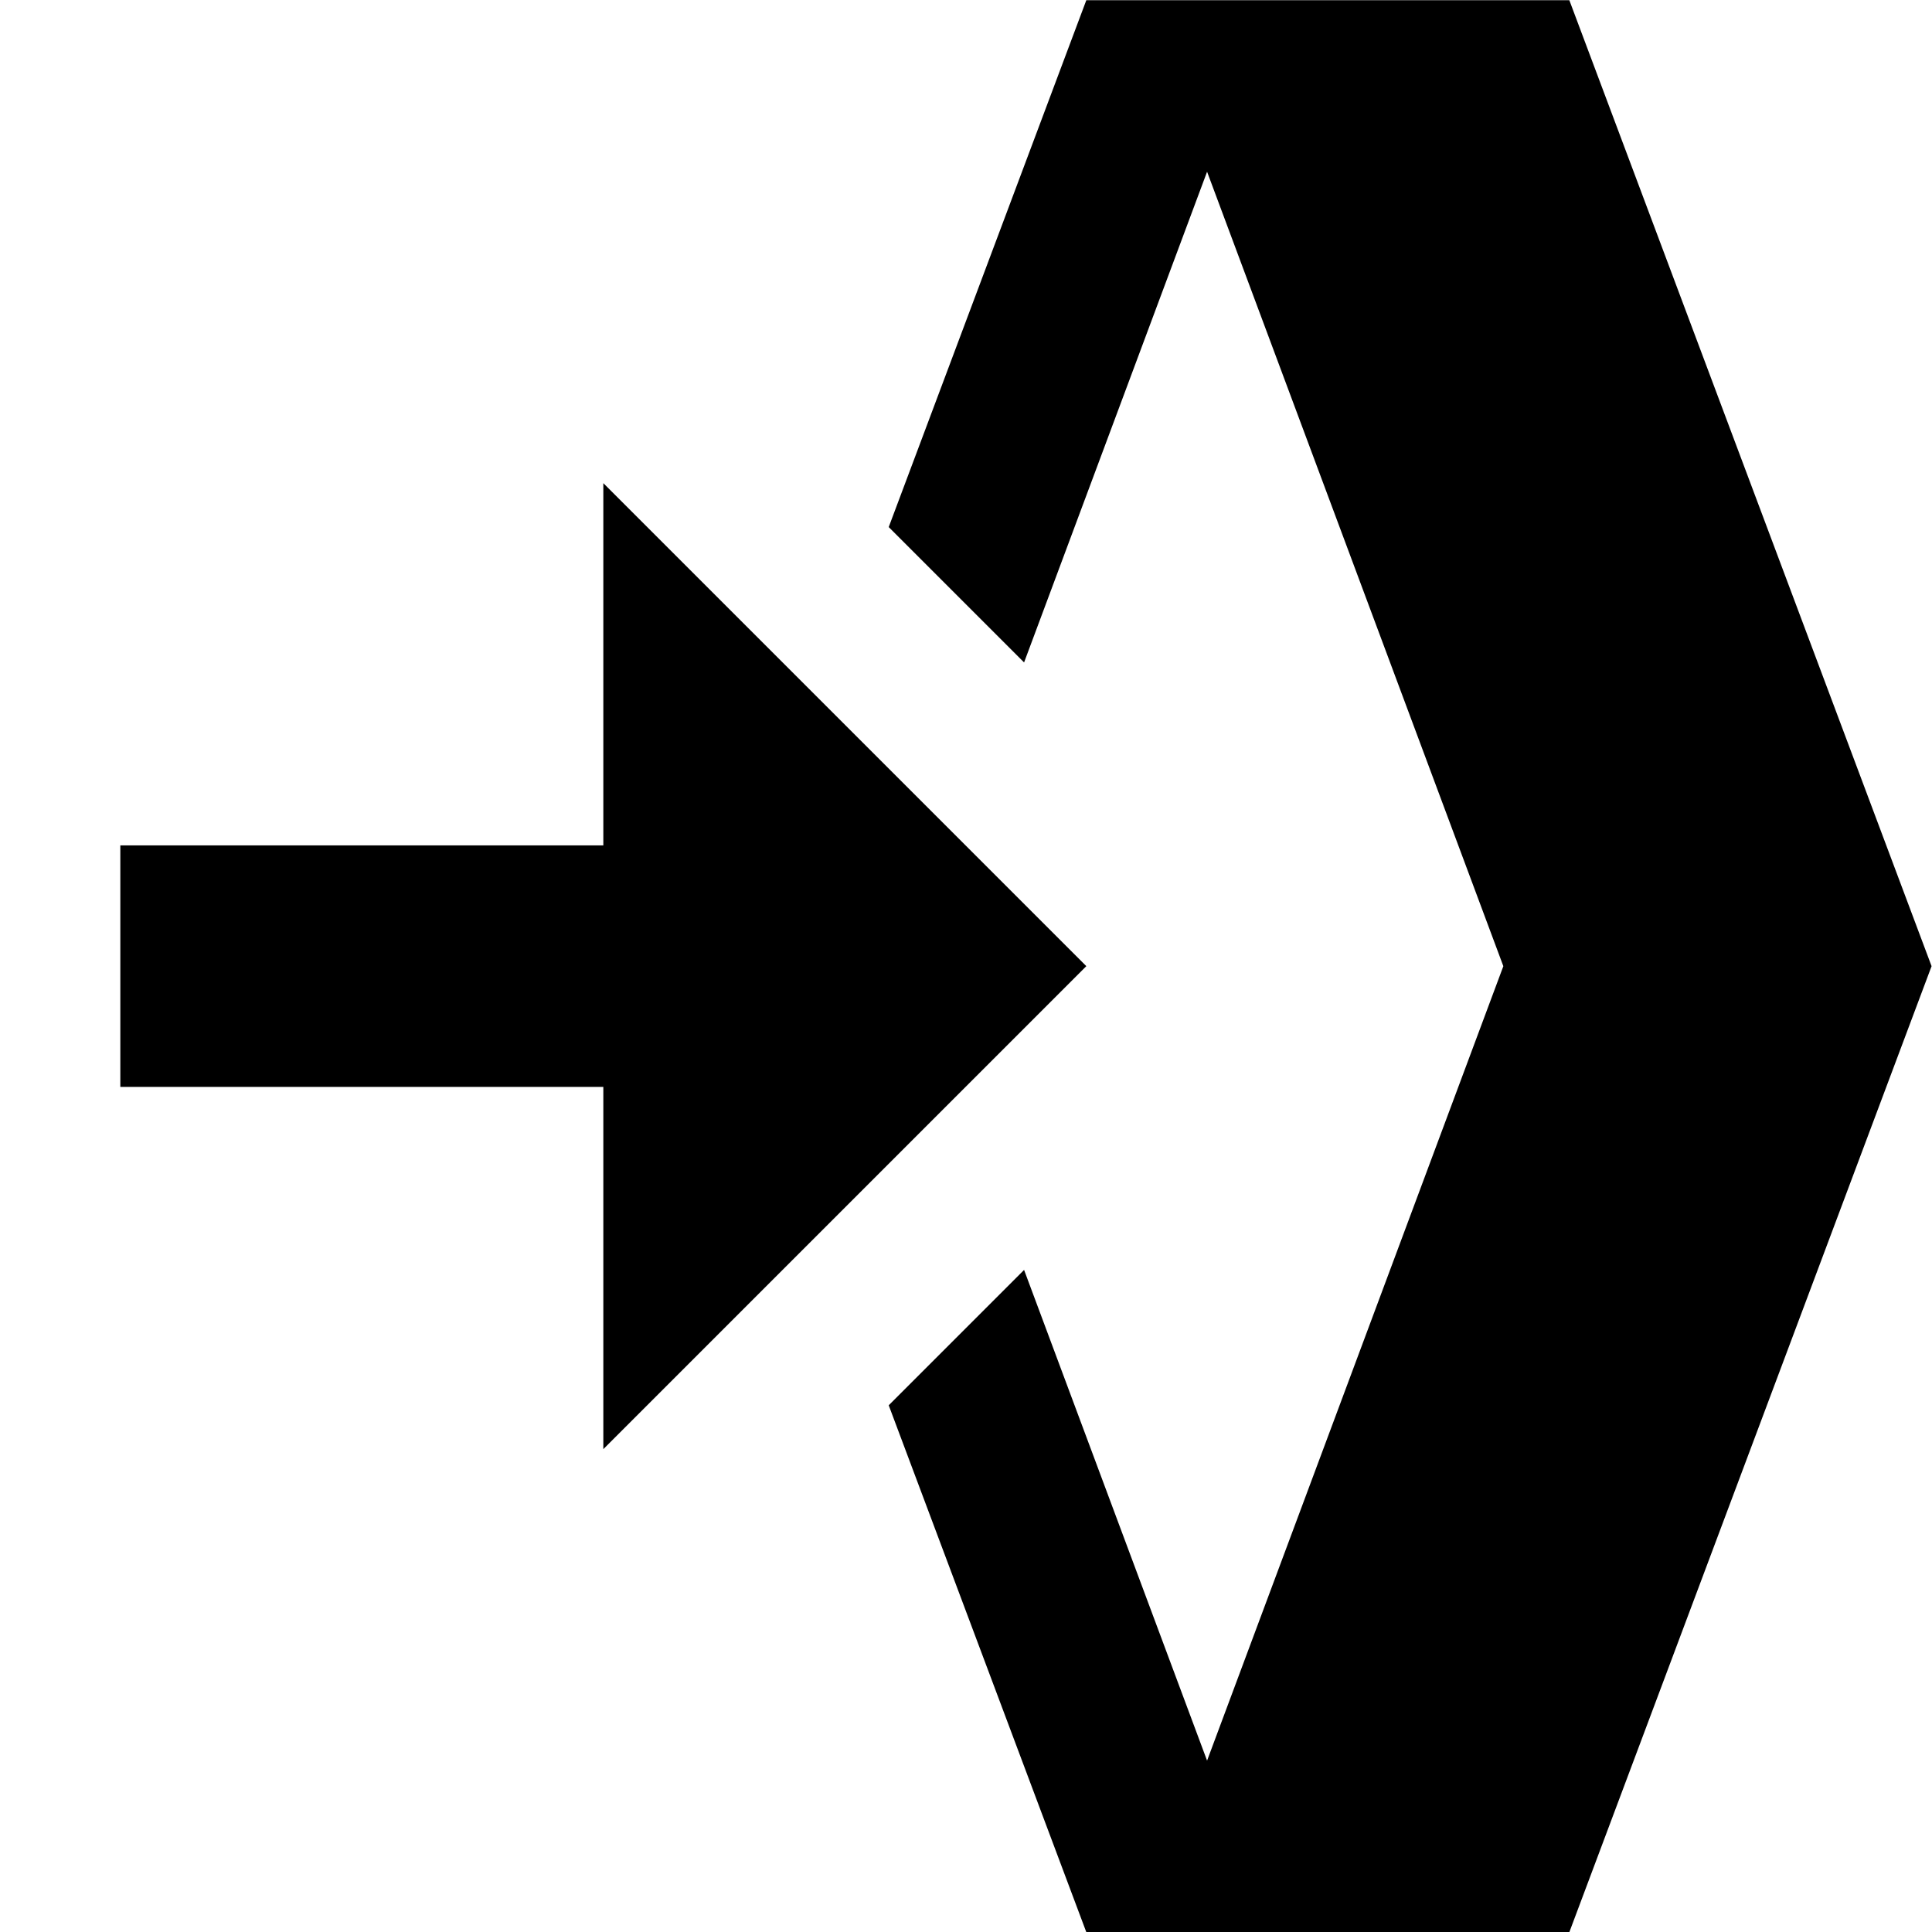
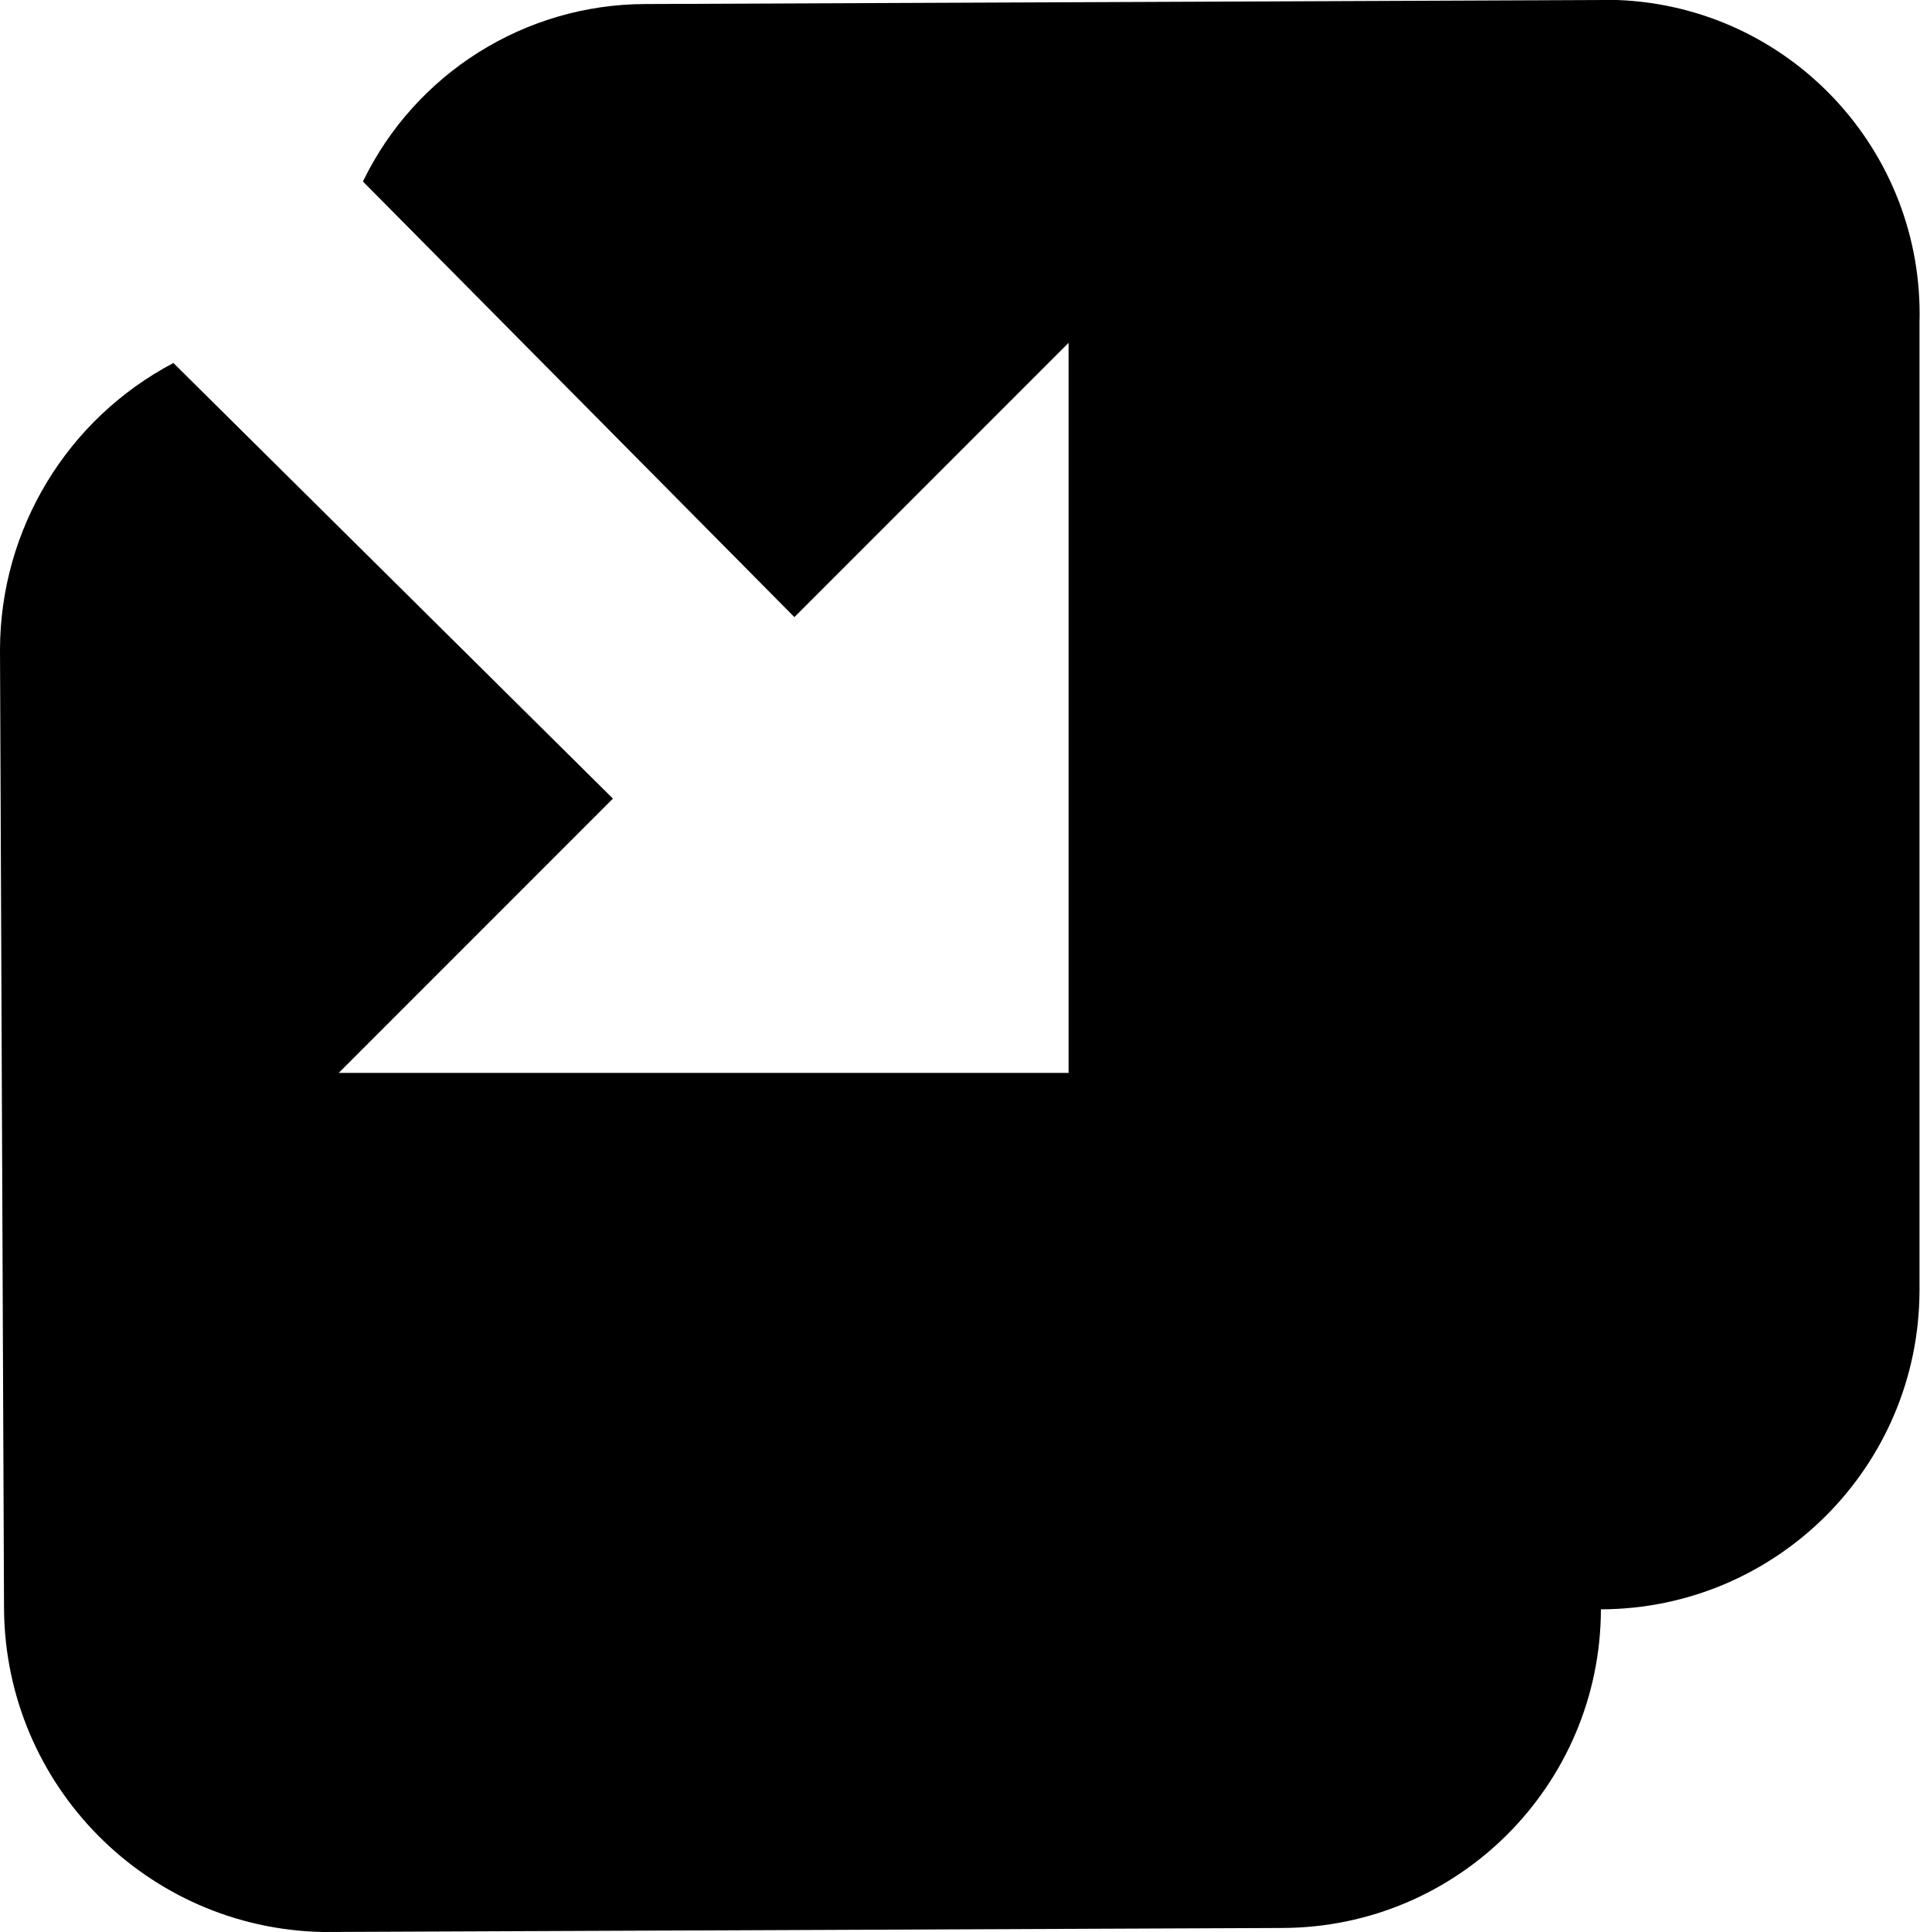
- <svg xmlns="http://www.w3.org/2000/svg" version="1.1" width="30" height="30" viewBox="0 0 64 64" id="svg4">
-   <defs id="defs8" />
-   <path d="m 35.986,32.005 -16,-16 v 12 H 3.986 v 8 H 19.986 v 12 z m -6.546,-14.545 4.484,4.484 6.062,-16.255 9.814,26.317 -9.814,26.317 -6.062,-16.255 -4.484,4.484 6.546,17.454 h 16 l 12,-32 -12,-32 h -16 z" id="path2" style="fill:#000000" />
+ <svg xmlns="http://www.w3.org/2000/svg" id="Ebene_1" data-name="Ebene 1" viewBox="0 0 47.6 47.9">
+   <path d="M68.1,33.7a7.79,7.79,0,0,0-7.5-8h-.3l-23.8.1a7.8,7.8,0,0,0-7,4.4L40.2,41,47,34.2V52.3H28.9l6.8-6.8L24.8,34.7a8.05,8.05,0,0,0-4.3,7.1l.1,23.8a8.07,8.07,0,0,0,7.9,8l23.8-.1a7.92,7.92,0,0,0,7.9-7.9,7.92,7.92,0,0,0,7.9-7.9Z" transform="translate(-20.5 -25.7)" />
</svg>
